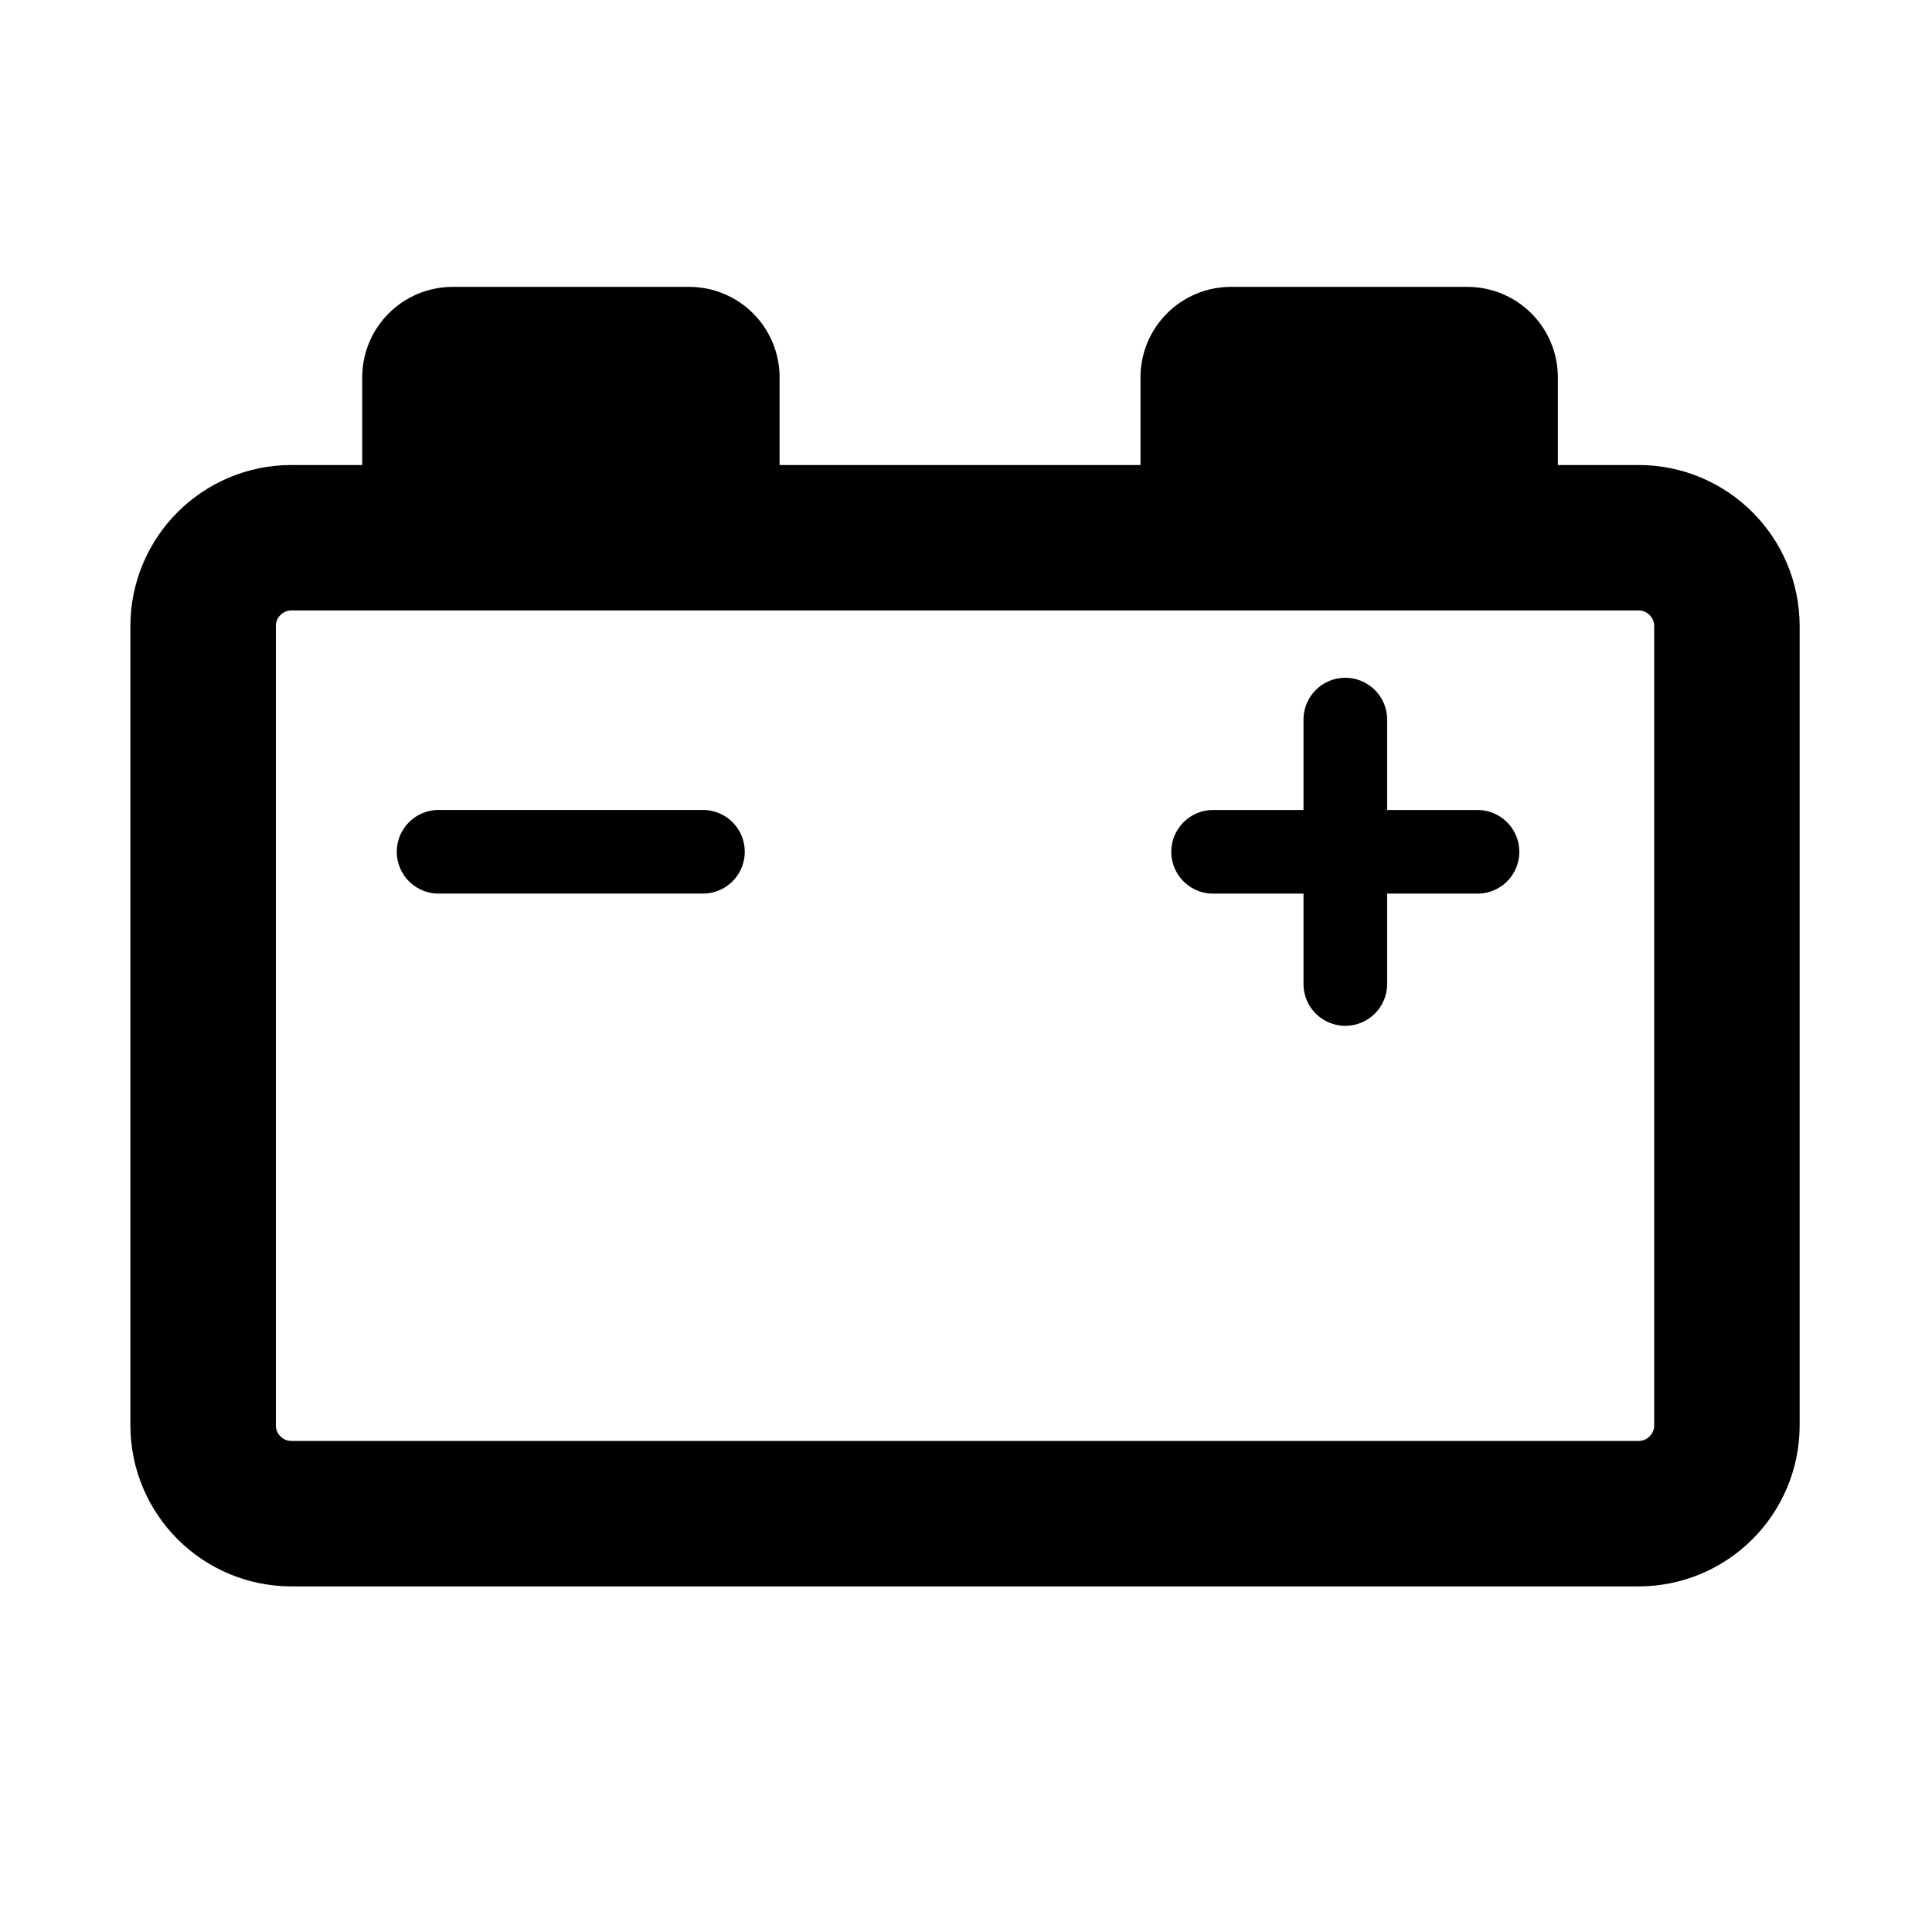
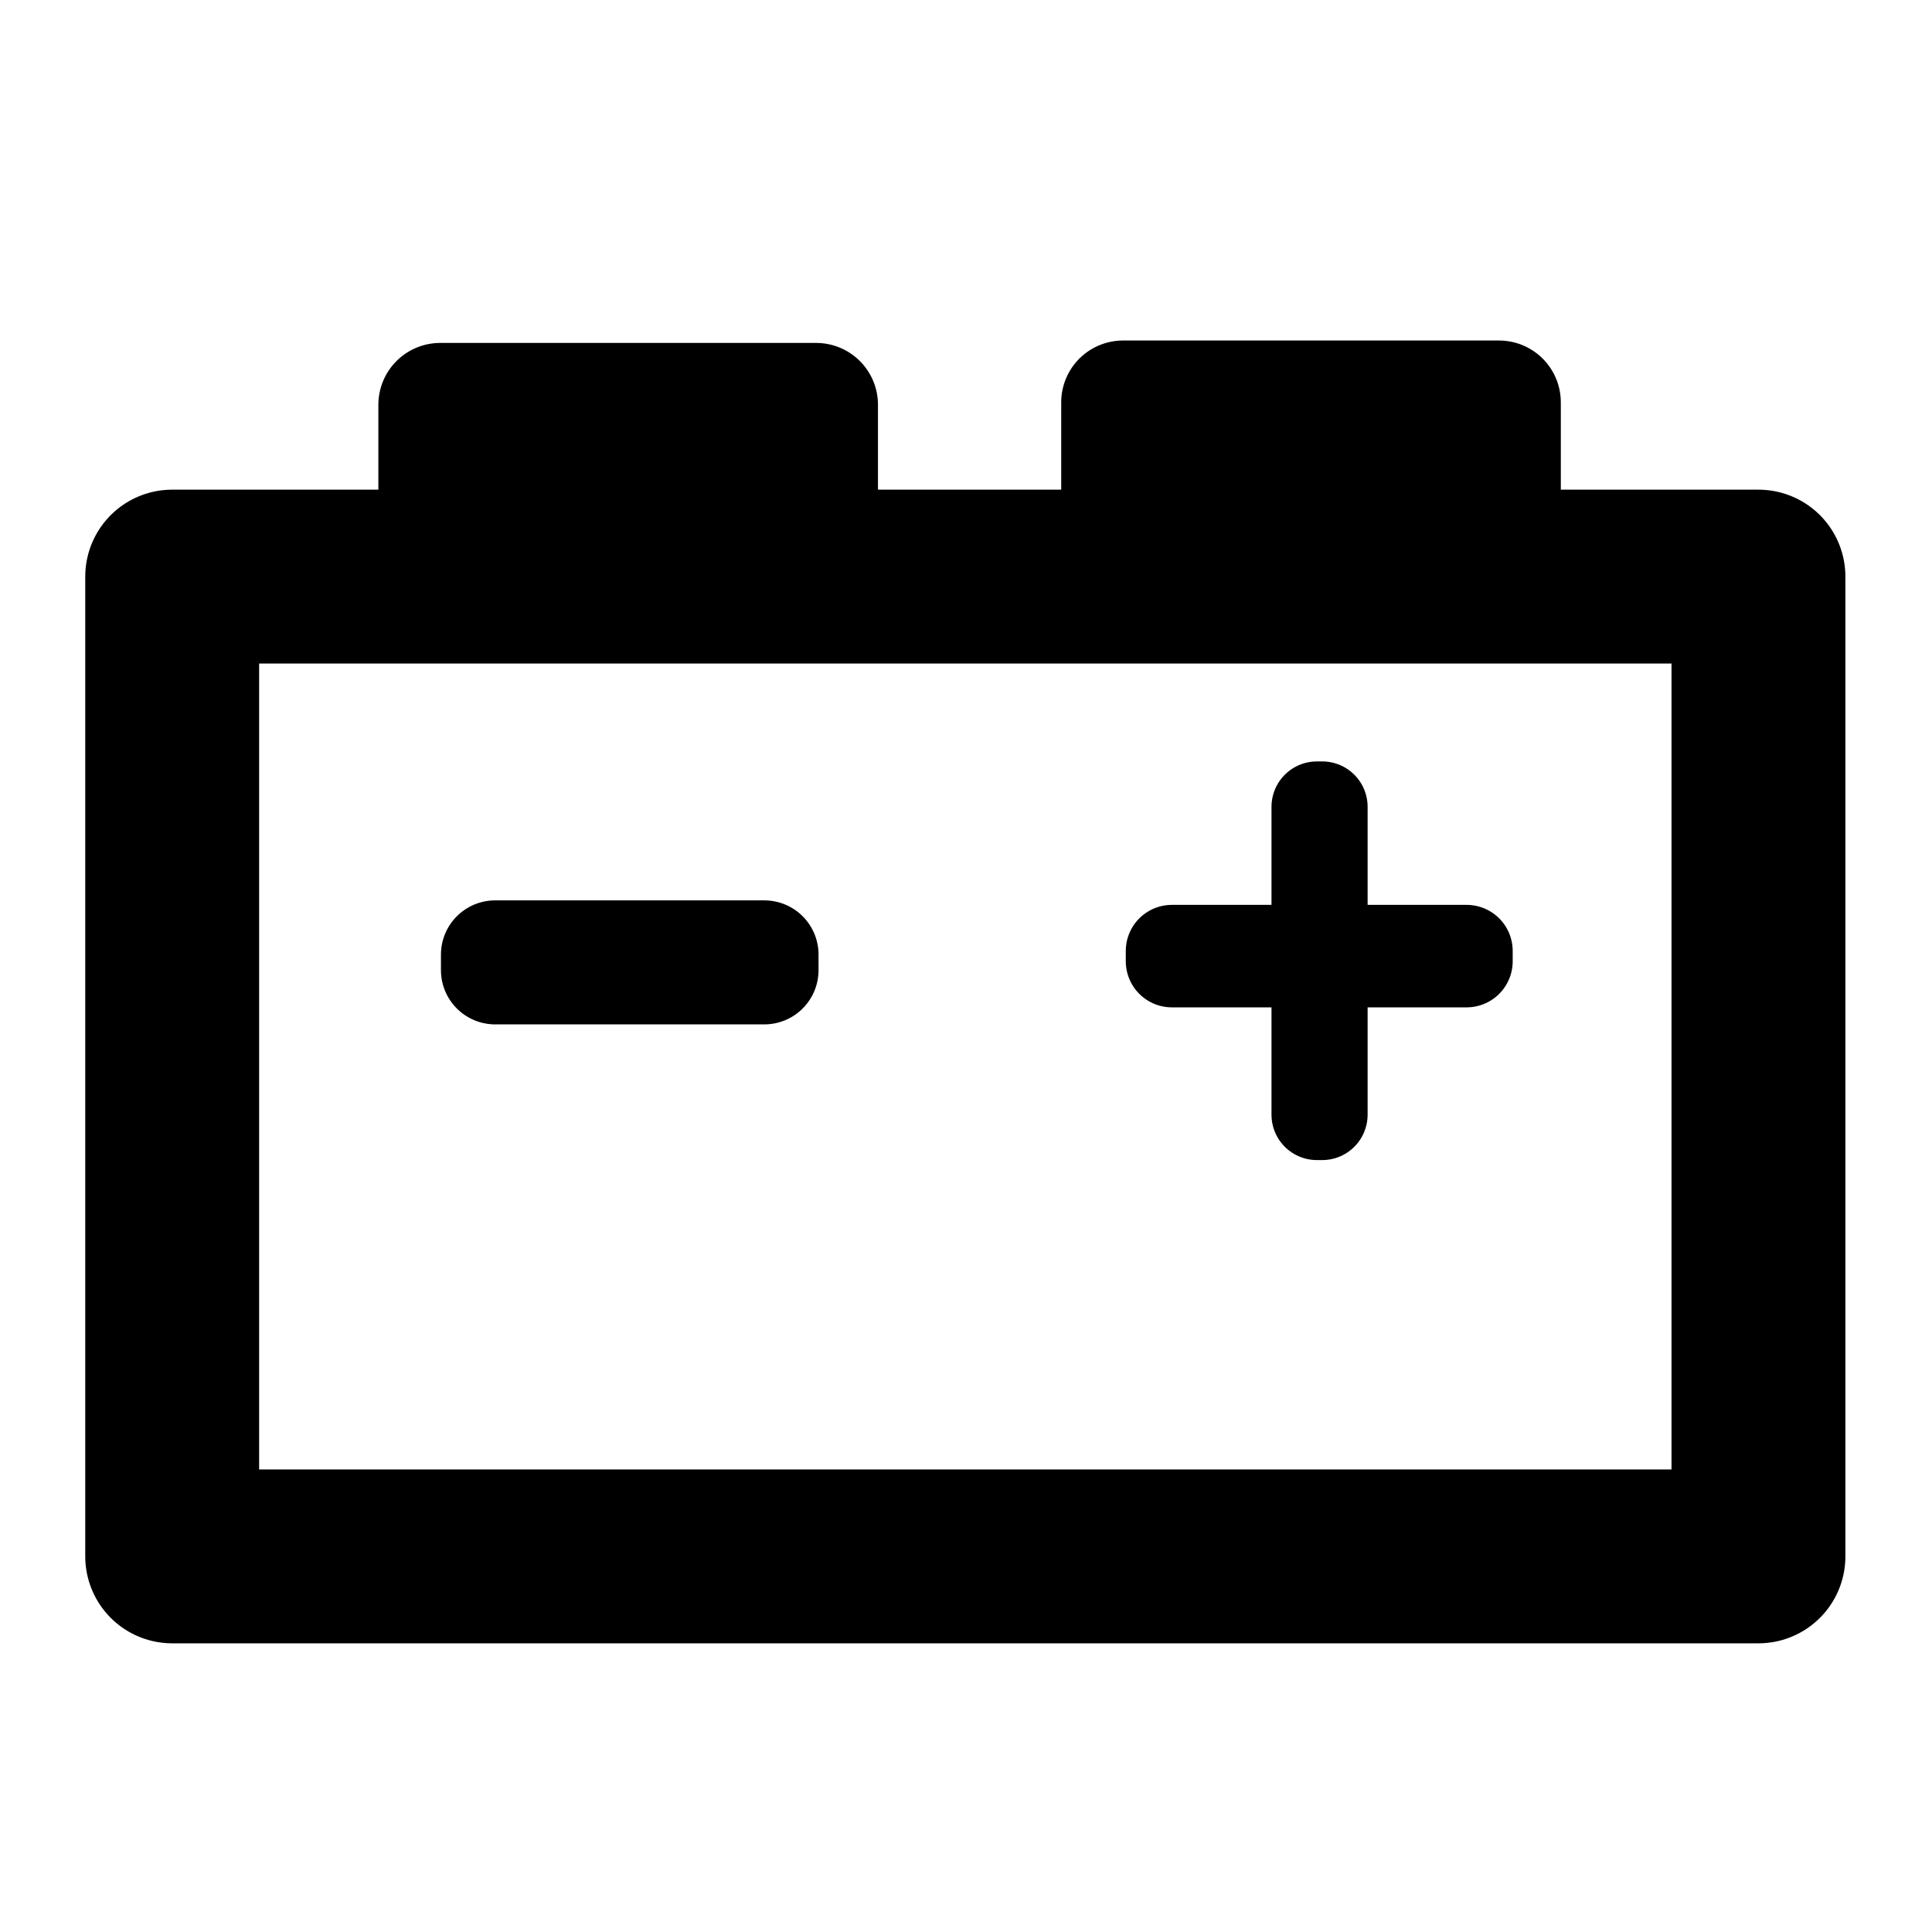
- <svg xmlns="http://www.w3.org/2000/svg" width="1000" height="1000" class="icon icon-tabler icons-tabler-outline icon-tabler-outlet" stroke-linejoin="round" stroke-width="2" version="1.1" id="svg52308" xml:space="preserve" viewBox="-5 -11 74.074 74.074">
-   <defs id="defs52312" />
-   <rect style="fill:none;fill-opacity:1;stroke:#000000;stroke-width:5.577;stroke-linecap:butt;stroke-dasharray:none;stroke-opacity:1" id="rect55909" width="58.423" height="37.418" x="2.788" y="9.617" ry="3.388" />
-   <path style="fill:none;fill-opacity:1;stroke:#000000;stroke-width:3.207;stroke-linecap:round;stroke-dasharray:none;stroke-opacity:1" d="M 51.648,21.659 H 41.511" id="path55939" />
-   <path style="fill:none;fill-opacity:1;stroke:#000000;stroke-width:3.207;stroke-linecap:round;stroke-dasharray:none;stroke-opacity:1" d="M 21.951,21.657 H 11.816" id="path55939-2" />
-   <path style="fill:none;fill-opacity:1;stroke:#000000;stroke-width:3.207;stroke-linecap:round;stroke-dasharray:none;stroke-opacity:1" d="M 46.58,16.59 V 26.727" id="path55939-6" />
-   <g id="g56747" transform="matrix(2.917974,0,0,2.917974,-3.309388,-15.23884)">
-     <rect style="fill:#000000;fill-opacity:1;stroke:#000000;stroke-width:1;stroke-linecap:round;stroke-dasharray:none;stroke-opacity:1" id="rect55995" width="4.484" height="3.186" x="4.68" y="5.722" ry="0.689" />
-     <rect style="fill:#000000;fill-opacity:1;stroke:#000000;stroke-width:1;stroke-linecap:round;stroke-dasharray:none;stroke-opacity:1" id="rect55995-0" width="4.484" height="3.186" x="14.906" y="5.722" ry="0.689" />
+ <svg xmlns="http://www.w3.org/2000/svg" width="1000mm" height="1000mm" viewBox="0 0 64 64" version="1.1" id="svg242">
+   <defs id="defs239" />
+   <g id="layer1">
+     <rect style="fill:none;fill-rule:evenodd;stroke:#000000;stroke-width:5.76;stroke-linecap:round;stroke-linejoin:round;stroke-miterlimit:100;stroke-dasharray:none" id="rect415" width="52.547" height="32.456" x="5.704" y="19.101" />
+     <rect style="fill:none;fill-rule:evenodd;stroke:#000000;stroke-width:4.096;stroke-linecap:round;stroke-linejoin:round;stroke-miterlimit:100" id="rect471" width="12.454" height="3.674" x="14.582" y="13.408" />
+     <rect style="fill:none;fill-rule:evenodd;stroke:#000000;stroke-width:4.096;stroke-linecap:round;stroke-linejoin:round;stroke-miterlimit:100" id="rect471-3" width="12.454" height="3.674" x="37.202" y="13.328" />
+     <rect style="fill:none;fill-rule:evenodd;stroke:#000000;stroke-width:3.592;stroke-linecap:round;stroke-linejoin:round;stroke-miterlimit:100;stroke-dasharray:none" id="rect502" width="8.916" height="0.516" x="16.403" y="31.622" />
+     <rect style="fill:none;fill-rule:evenodd;stroke:#000000;stroke-width:3.054;stroke-linecap:round;stroke-linejoin:round;stroke-miterlimit:100;stroke-dasharray:none" id="rect502-6" width="9.763" height="0.341" x="38.82" y="31.502" />
+     <rect style="fill:none;fill-rule:evenodd;stroke:#000000;stroke-width:3.008;stroke-linecap:round;stroke-linejoin:round;stroke-miterlimit:100;stroke-dasharray:none" id="rect3393" width="0.176" height="10.198" x="43.624" y="26.727" />
  </g>
</svg>
